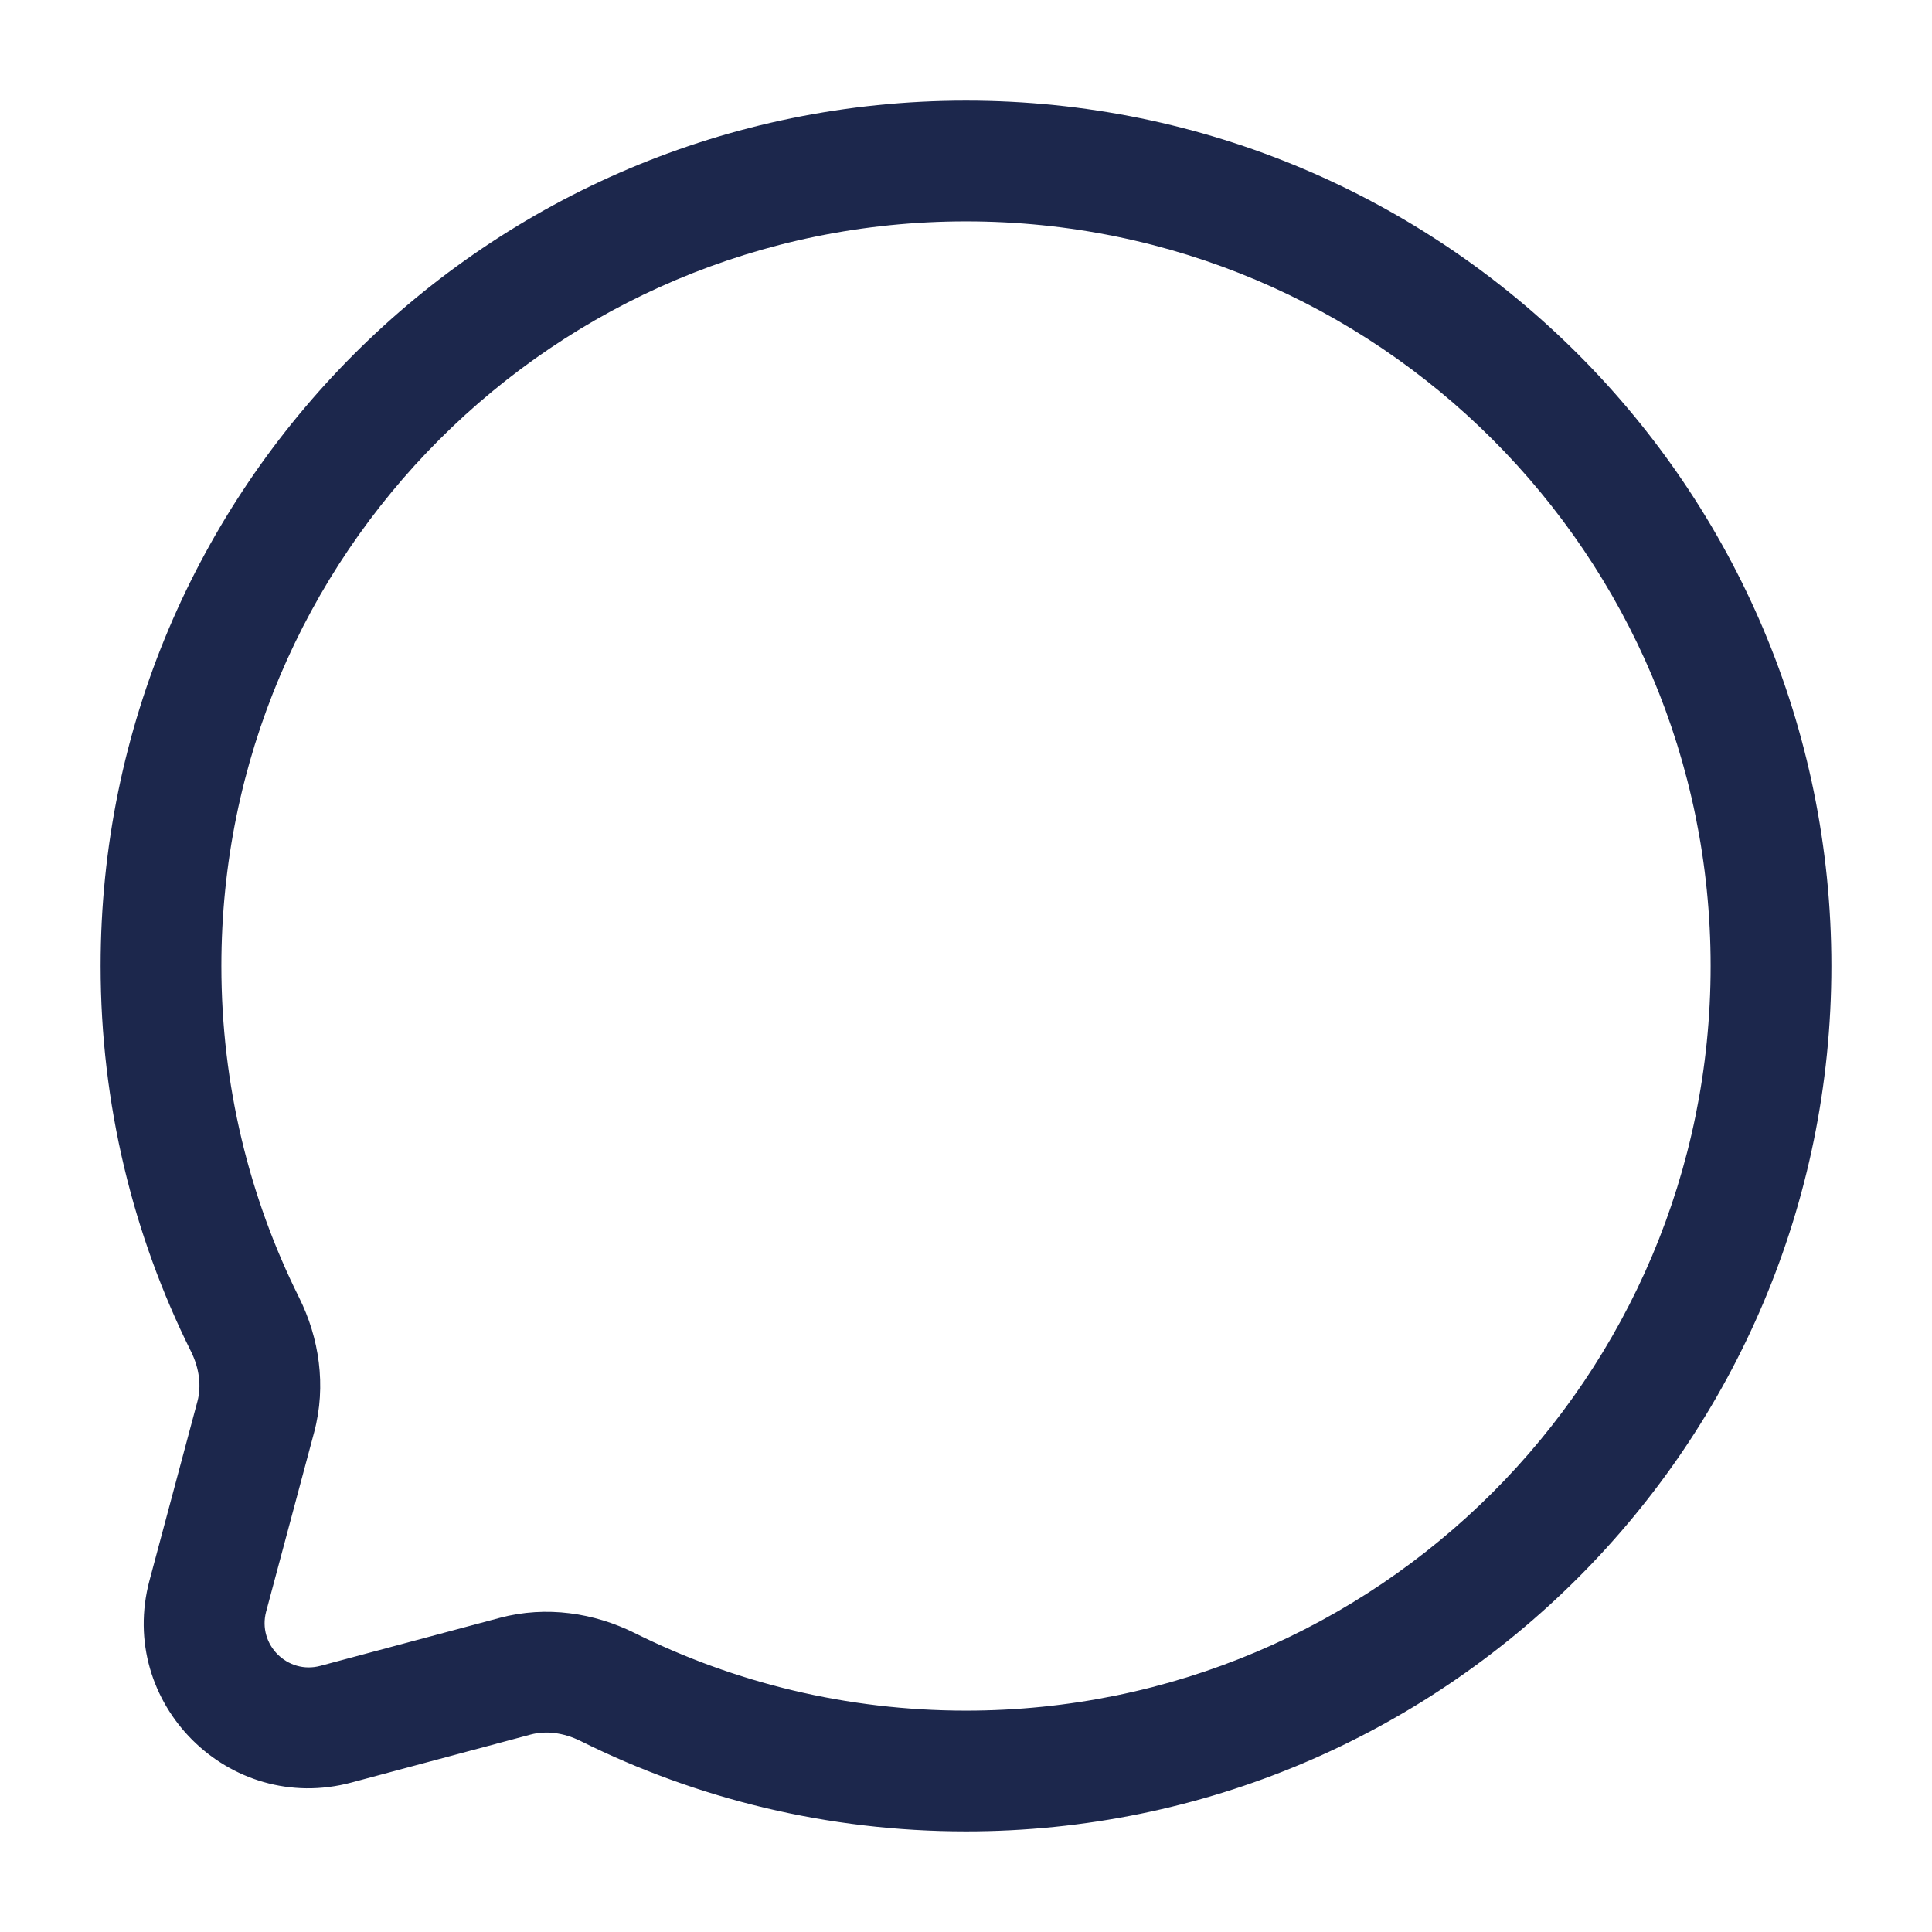
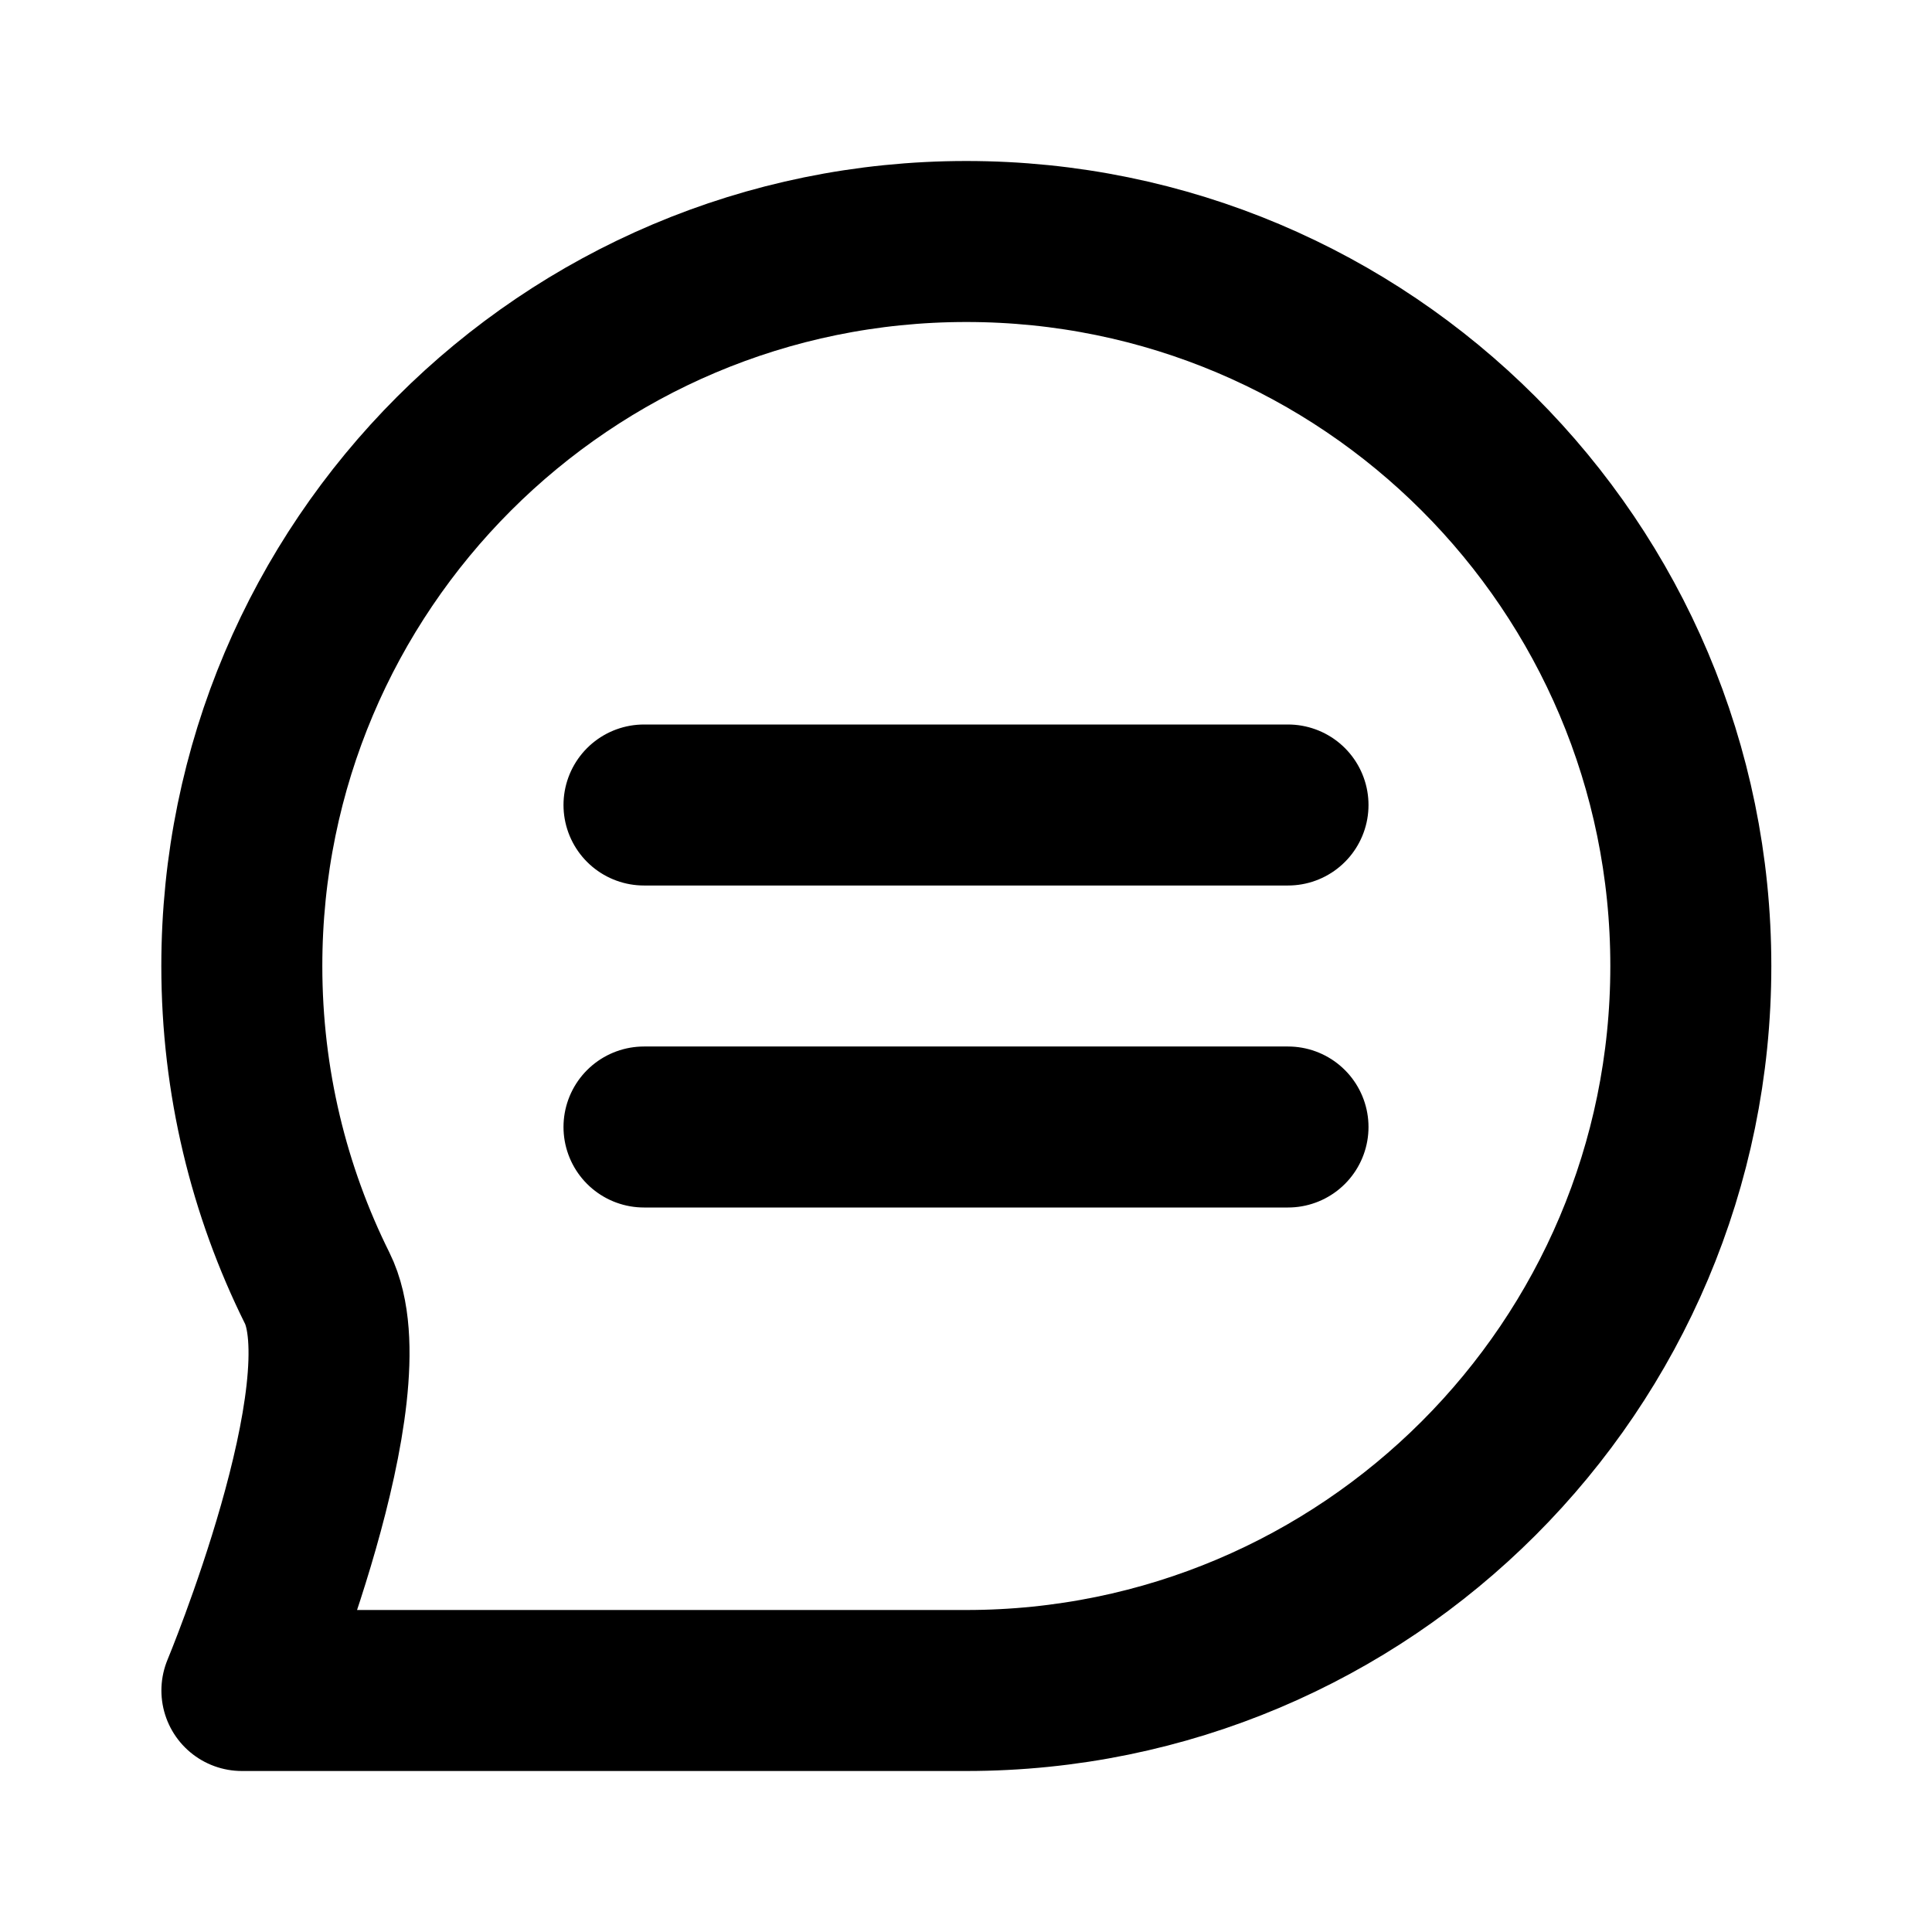
<svg xmlns="http://www.w3.org/2000/svg" width="800px" height="800px" viewBox="0 0 24 24" fill="none">
-   <path fill-rule="evenodd" clip-rule="evenodd" d="M22.75 12C22.75 6.063 17.937 1.25 12 1.25C6.063 1.25 1.25 6.063 1.25 12C1.25 13.718 1.654 15.345 2.372 16.787C2.479 17.002 2.502 17.222 2.453 17.407L1.857 19.633C1.449 21.157 2.843 22.551 4.367 22.143L6.593 21.547C6.778 21.498 6.998 21.521 7.213 21.628C8.656 22.346 10.282 22.75 12 22.75C17.937 22.75 22.75 17.937 22.75 12ZM12 2.75C17.109 2.75 21.25 6.891 21.25 12C21.25 17.109 17.109 21.25 12 21.25C10.519 21.25 9.121 20.902 7.882 20.285C7.385 20.038 6.79 19.942 6.206 20.098L3.979 20.694C3.571 20.803 3.197 20.429 3.306 20.02L3.902 17.794C4.058 17.21 3.963 16.616 3.715 16.118C3.098 14.879 2.75 13.481 2.75 12C2.75 6.891 6.891 2.75 12 2.75Z" fill="#1C274C" />
+   <path d="M8 10H16M8 14H16M21.004 12C21.004 16.971 16.974 21 12.004 21C9.967 21 3.005 21 3.005 21C3.005 21 4.564 17.256 3.94 16.001C3.341 14.796 3.004 13.437 3.004 12C3.004 7.029 7.033 3 12.004 3C16.974 3 21.004 7.029 21.004 12Z" stroke="#000000" stroke-width="2" stroke-linecap="round" stroke-linejoin="round" />
</svg>
